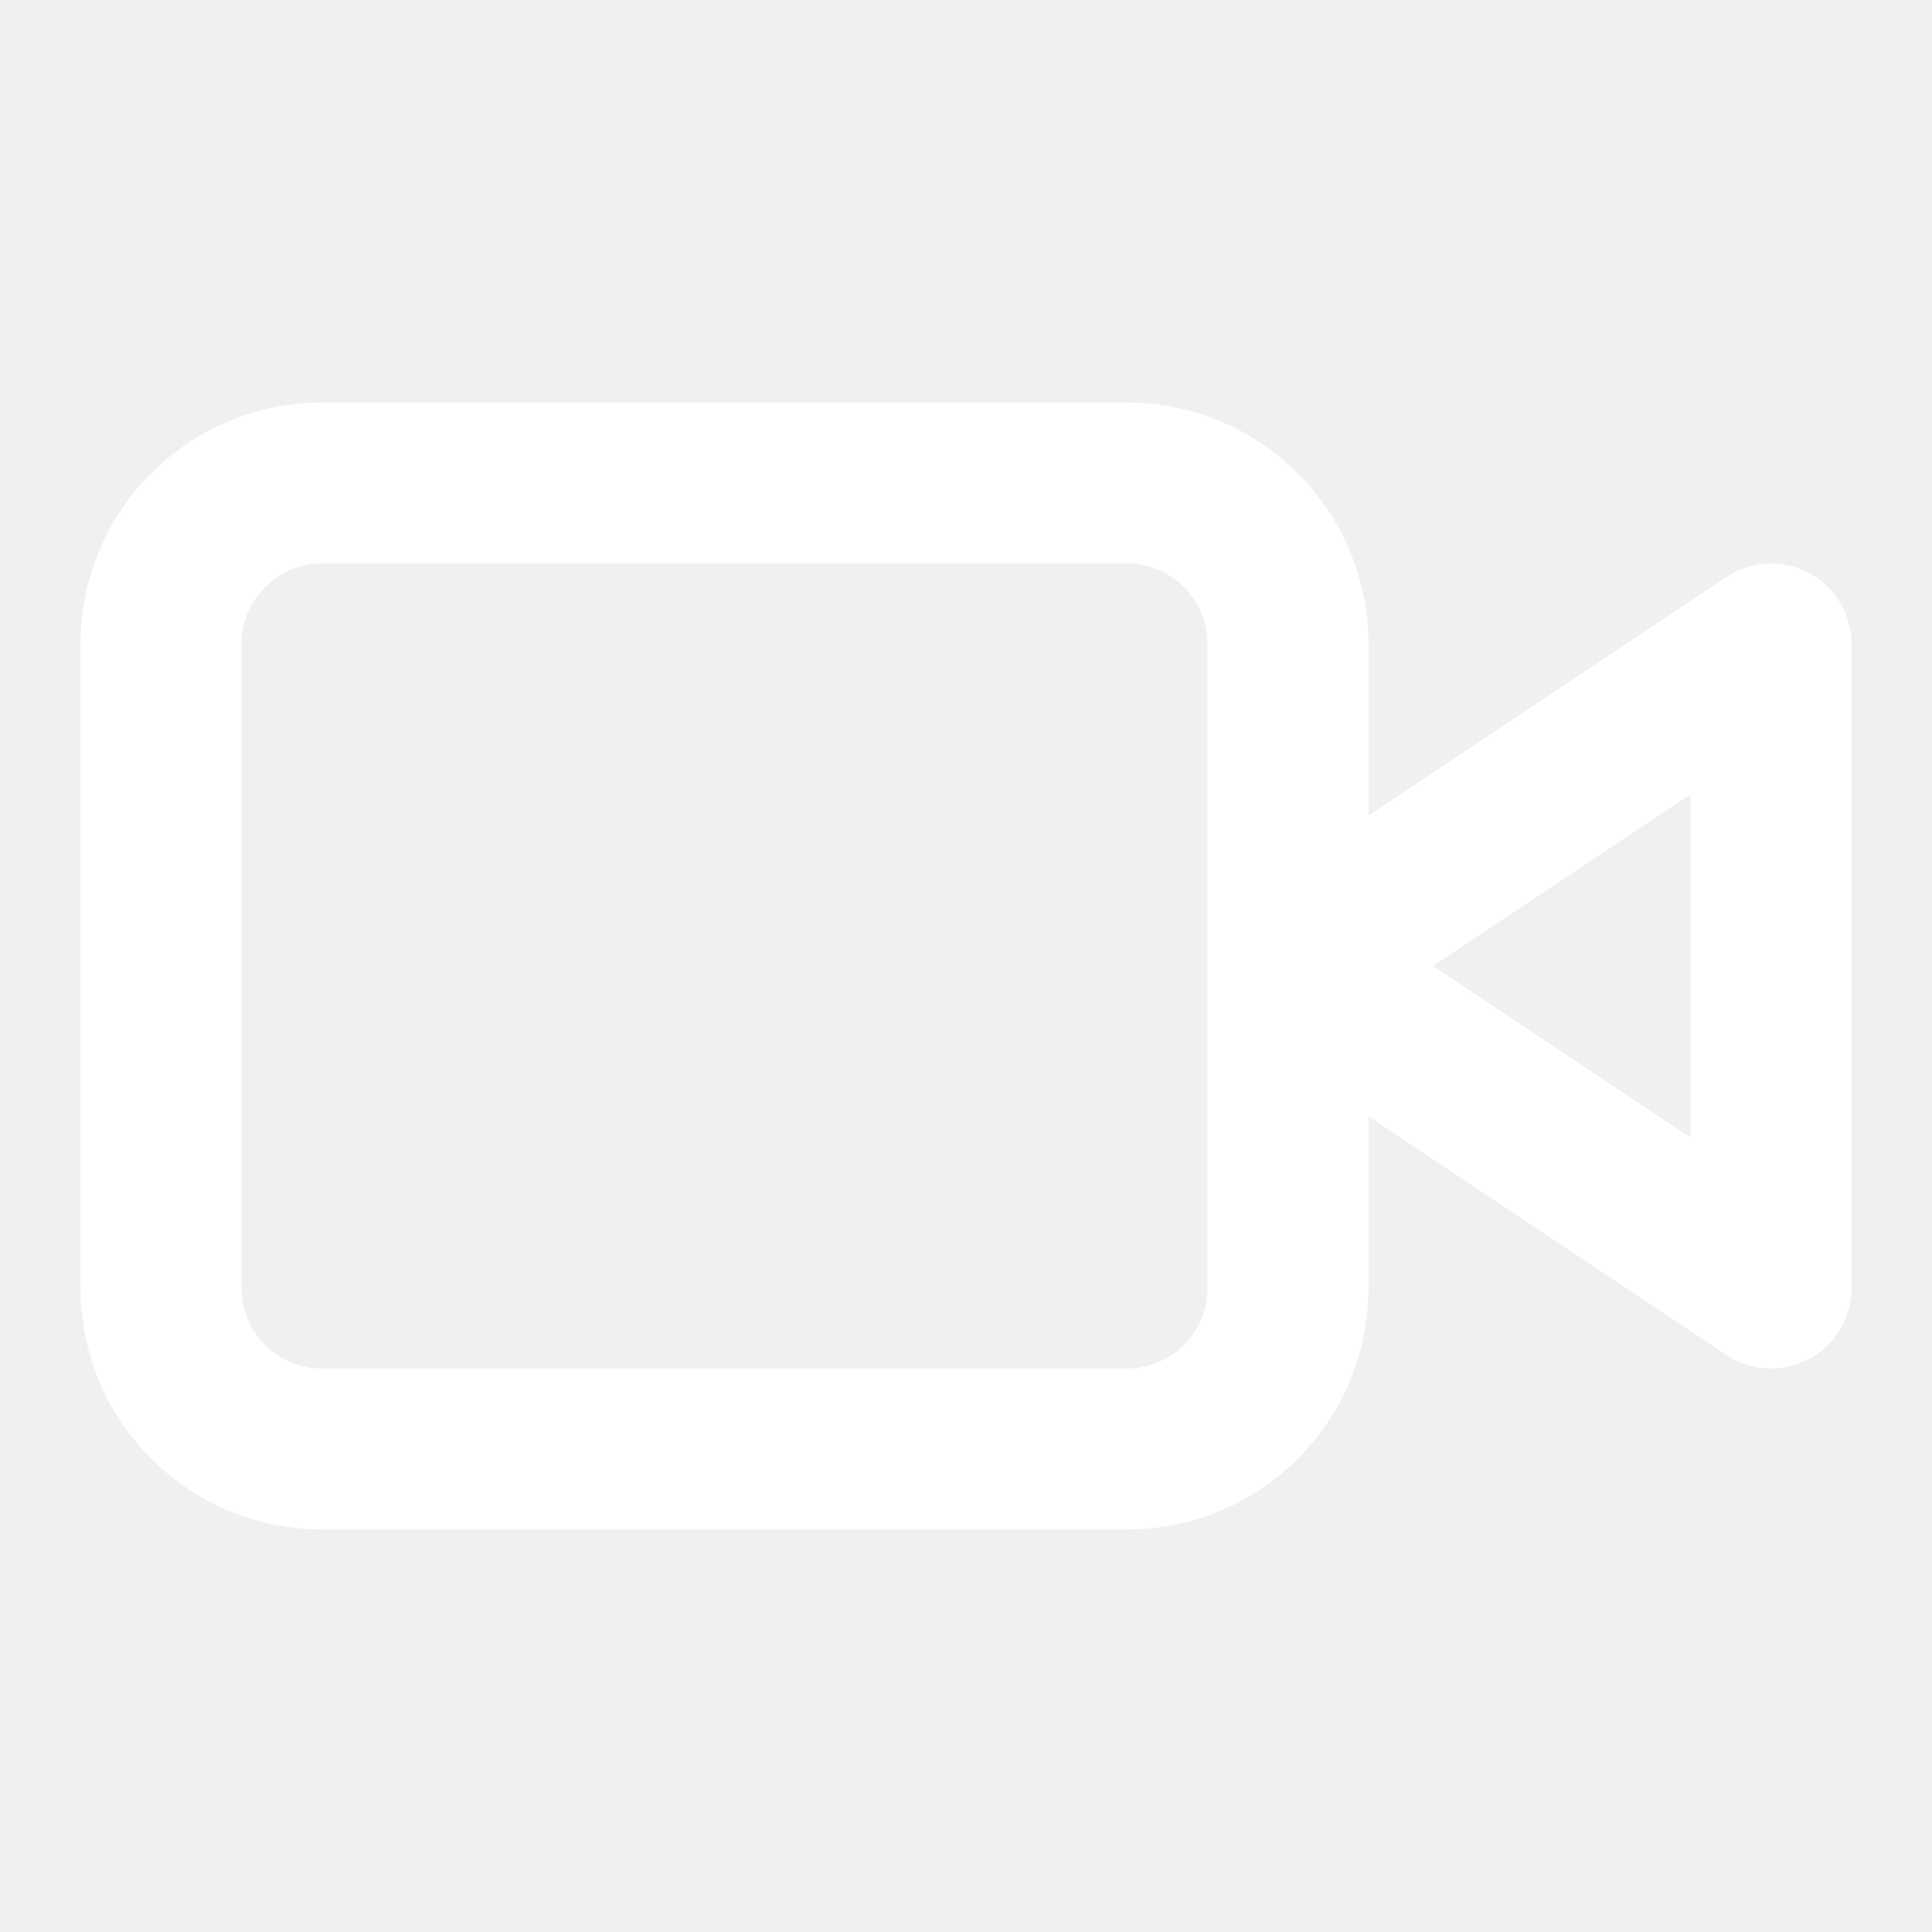
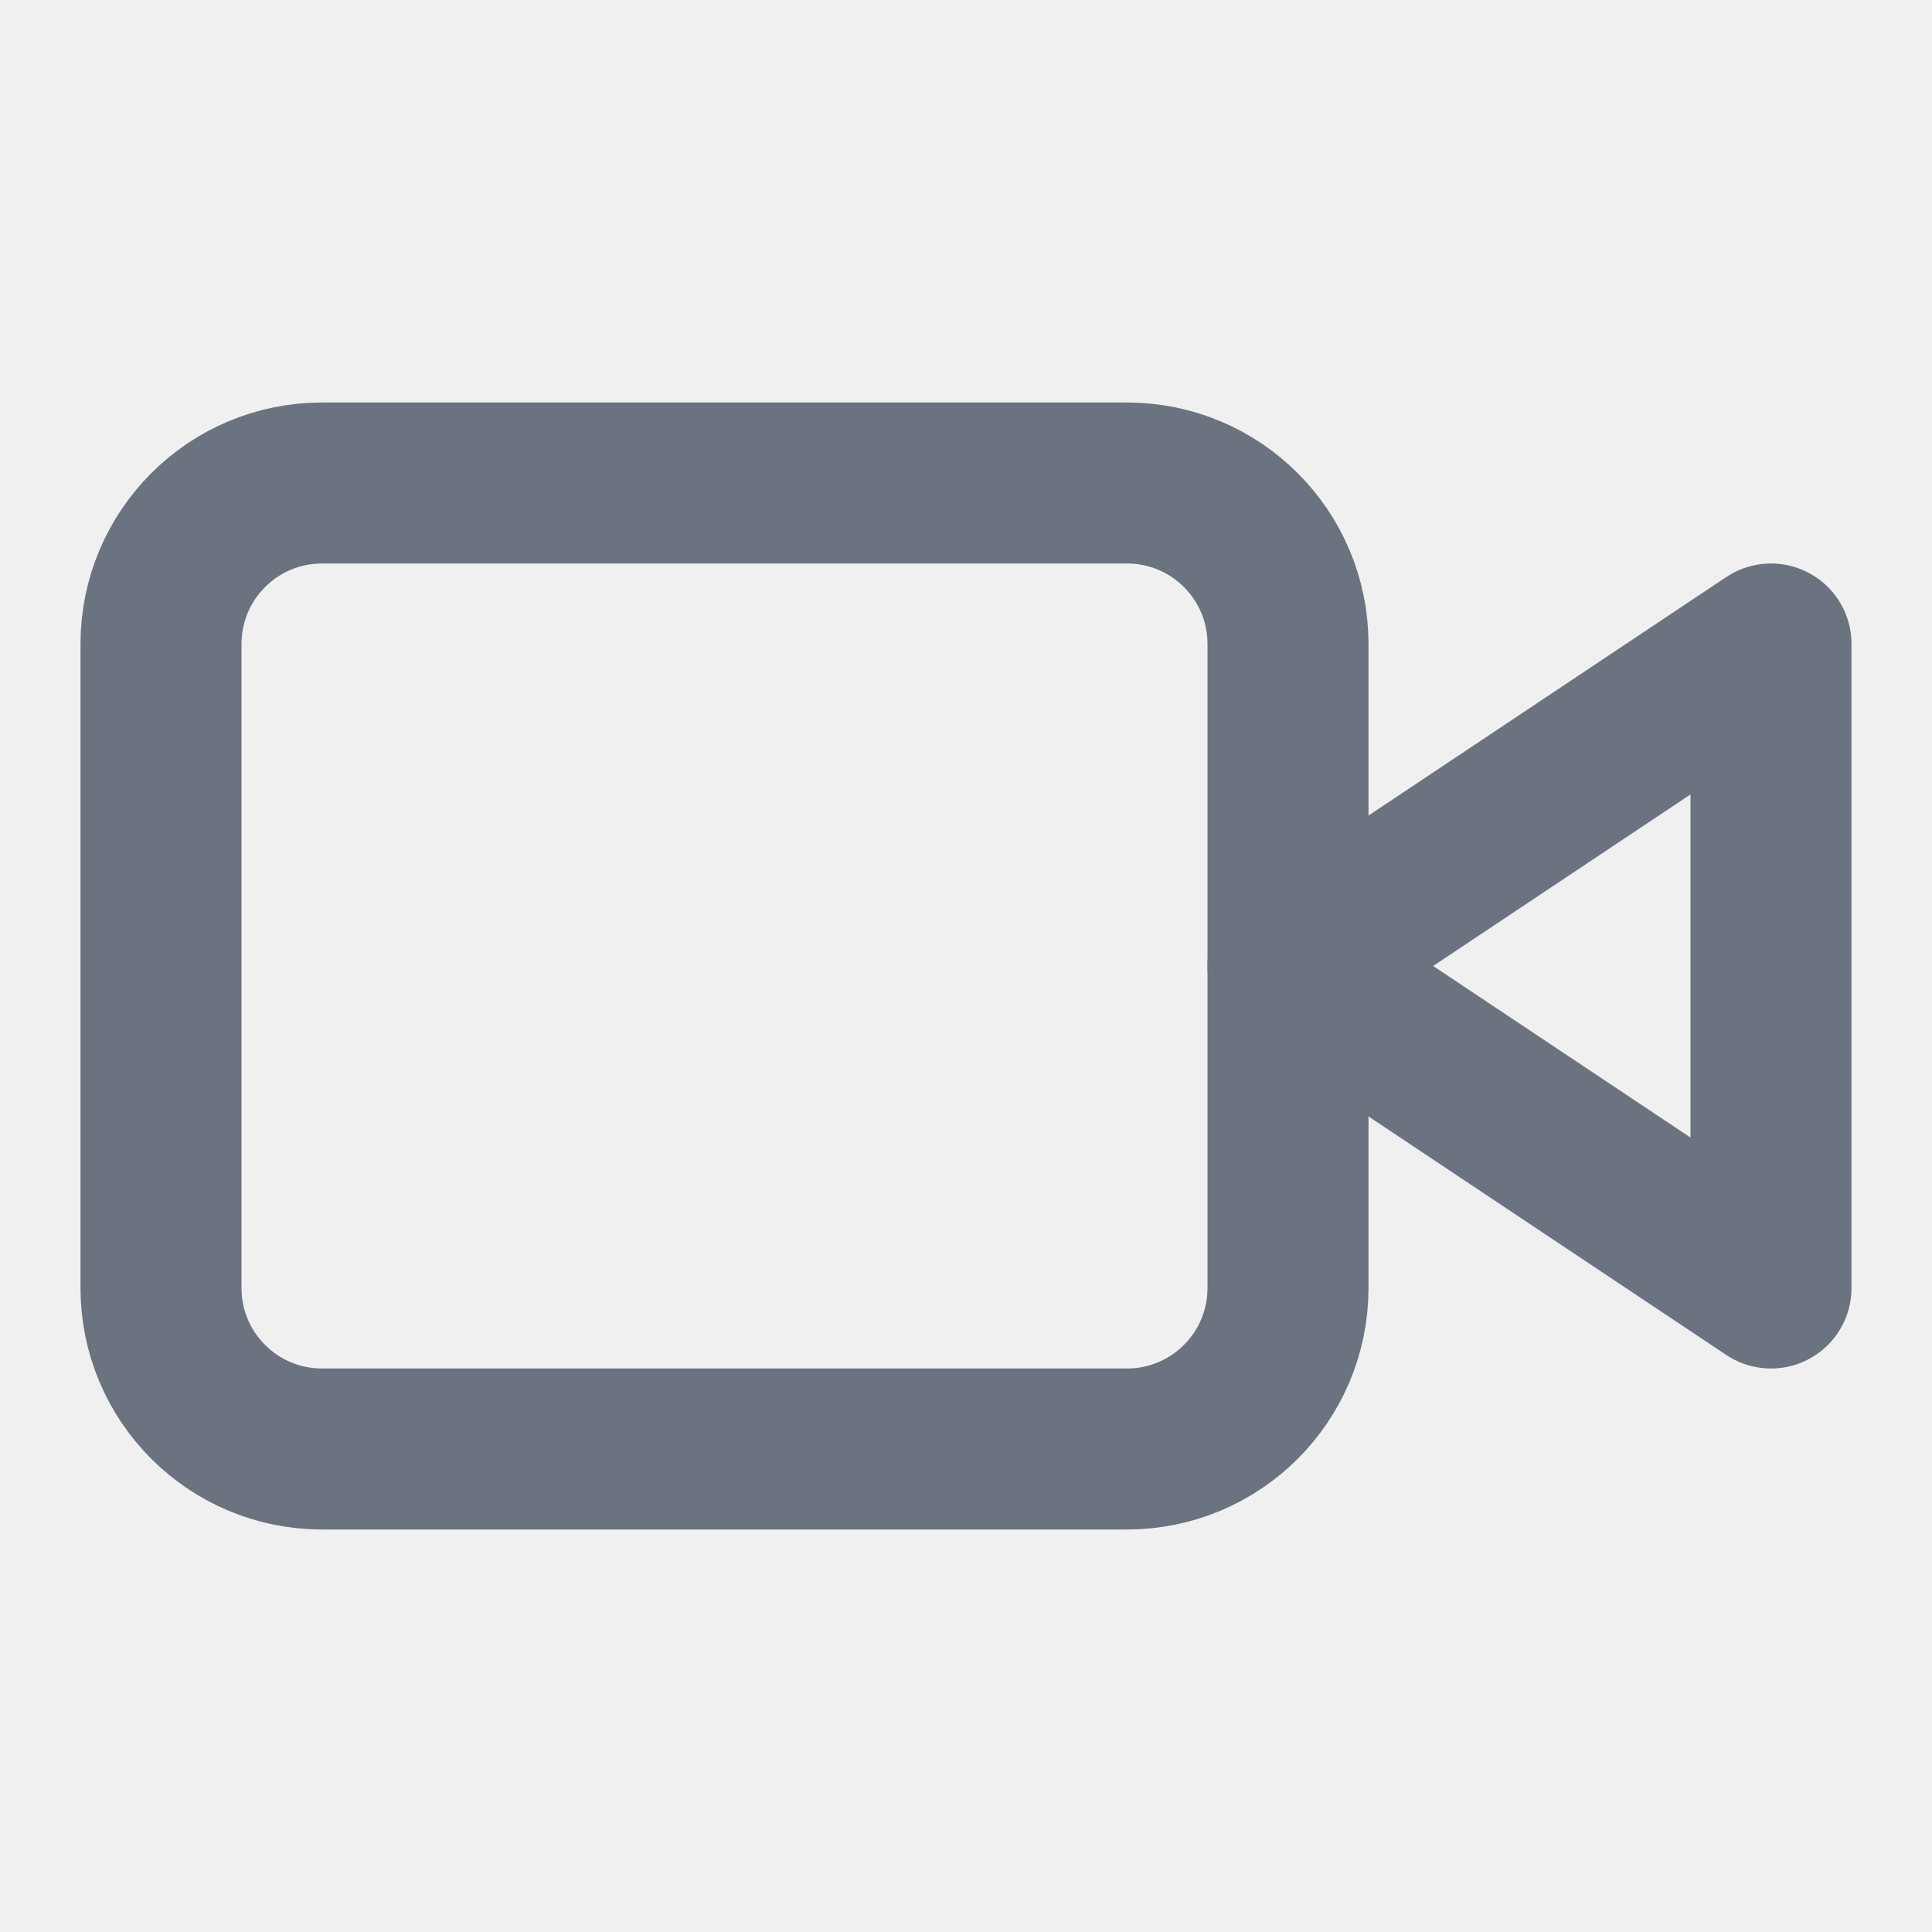
- <svg xmlns="http://www.w3.org/2000/svg" width="24" height="24" viewBox="0 0 24 24" fill="none" stroke="#ffffff" stroke-width="2" stroke-linecap="round" stroke-linejoin="round">
+ <svg xmlns="http://www.w3.org/2000/svg" width="24" height="24" viewBox="0 0 24 24" fill="none" stroke="#6B7280" stroke-width="2" stroke-linecap="round" stroke-linejoin="round">
  <path d="m22 8-6 4 6 4V8Z" />
  <rect width="14" height="12" x="2" y="6" rx="2" ry="2" />
</svg>
